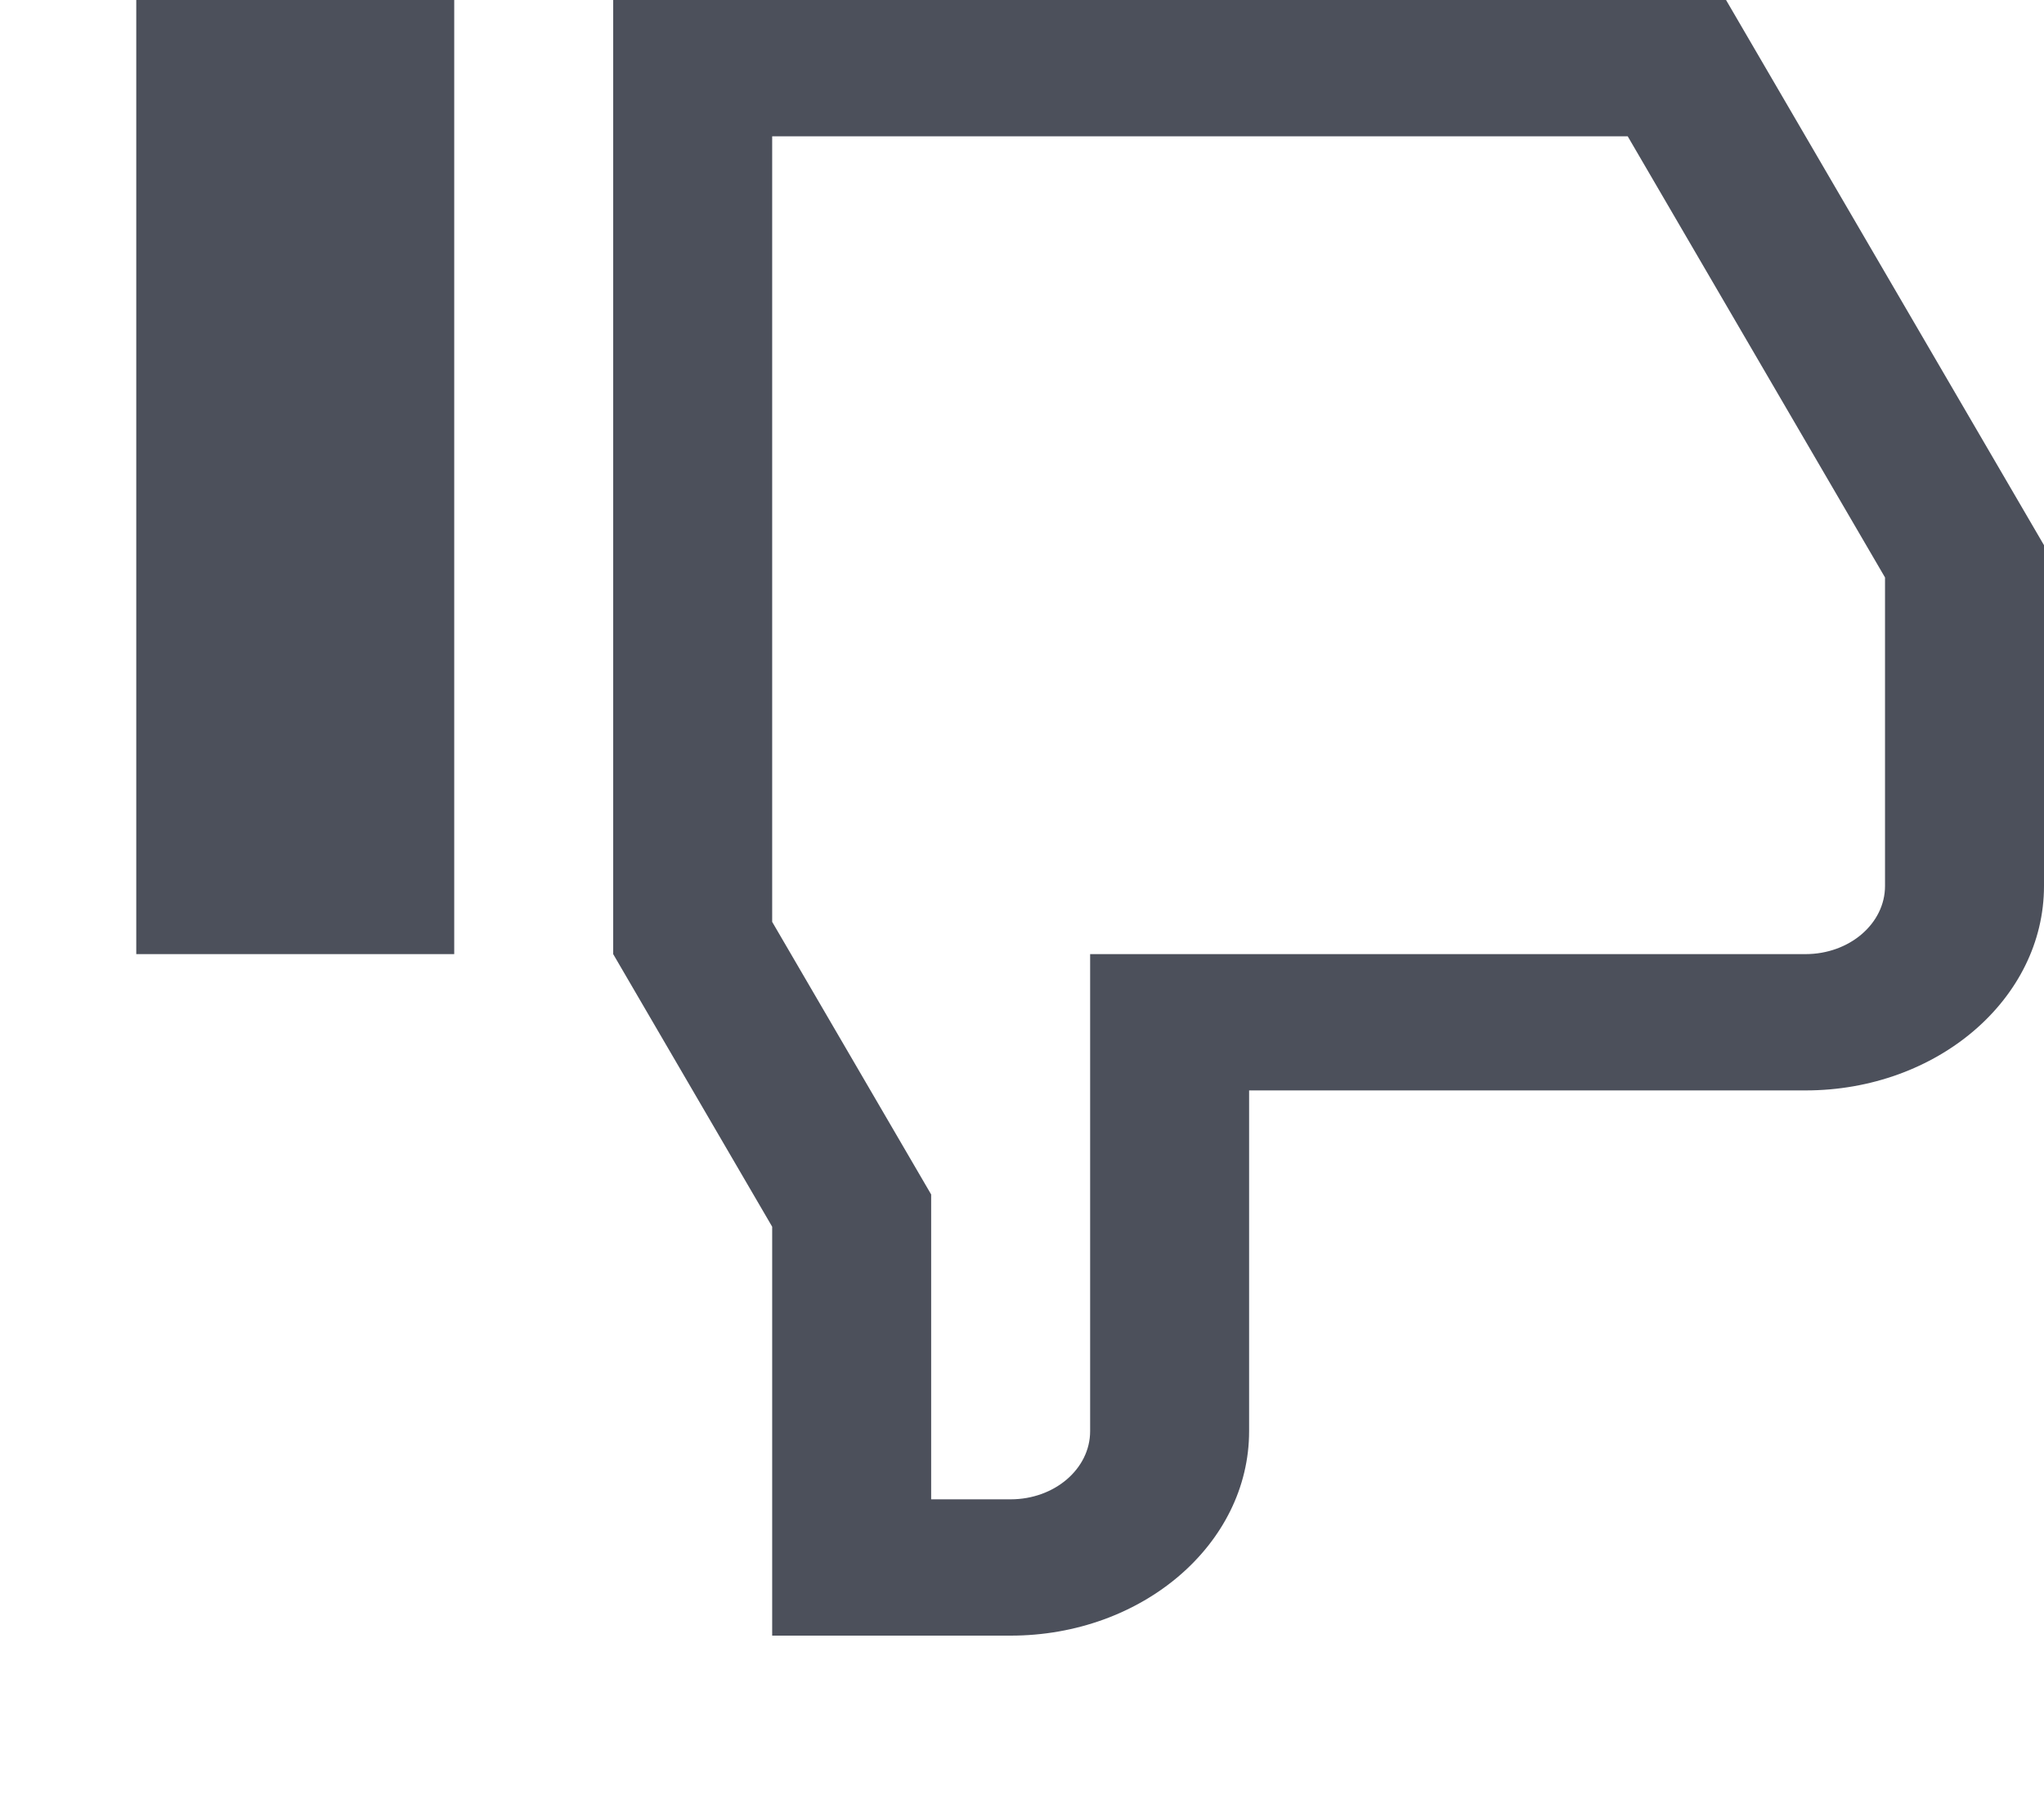
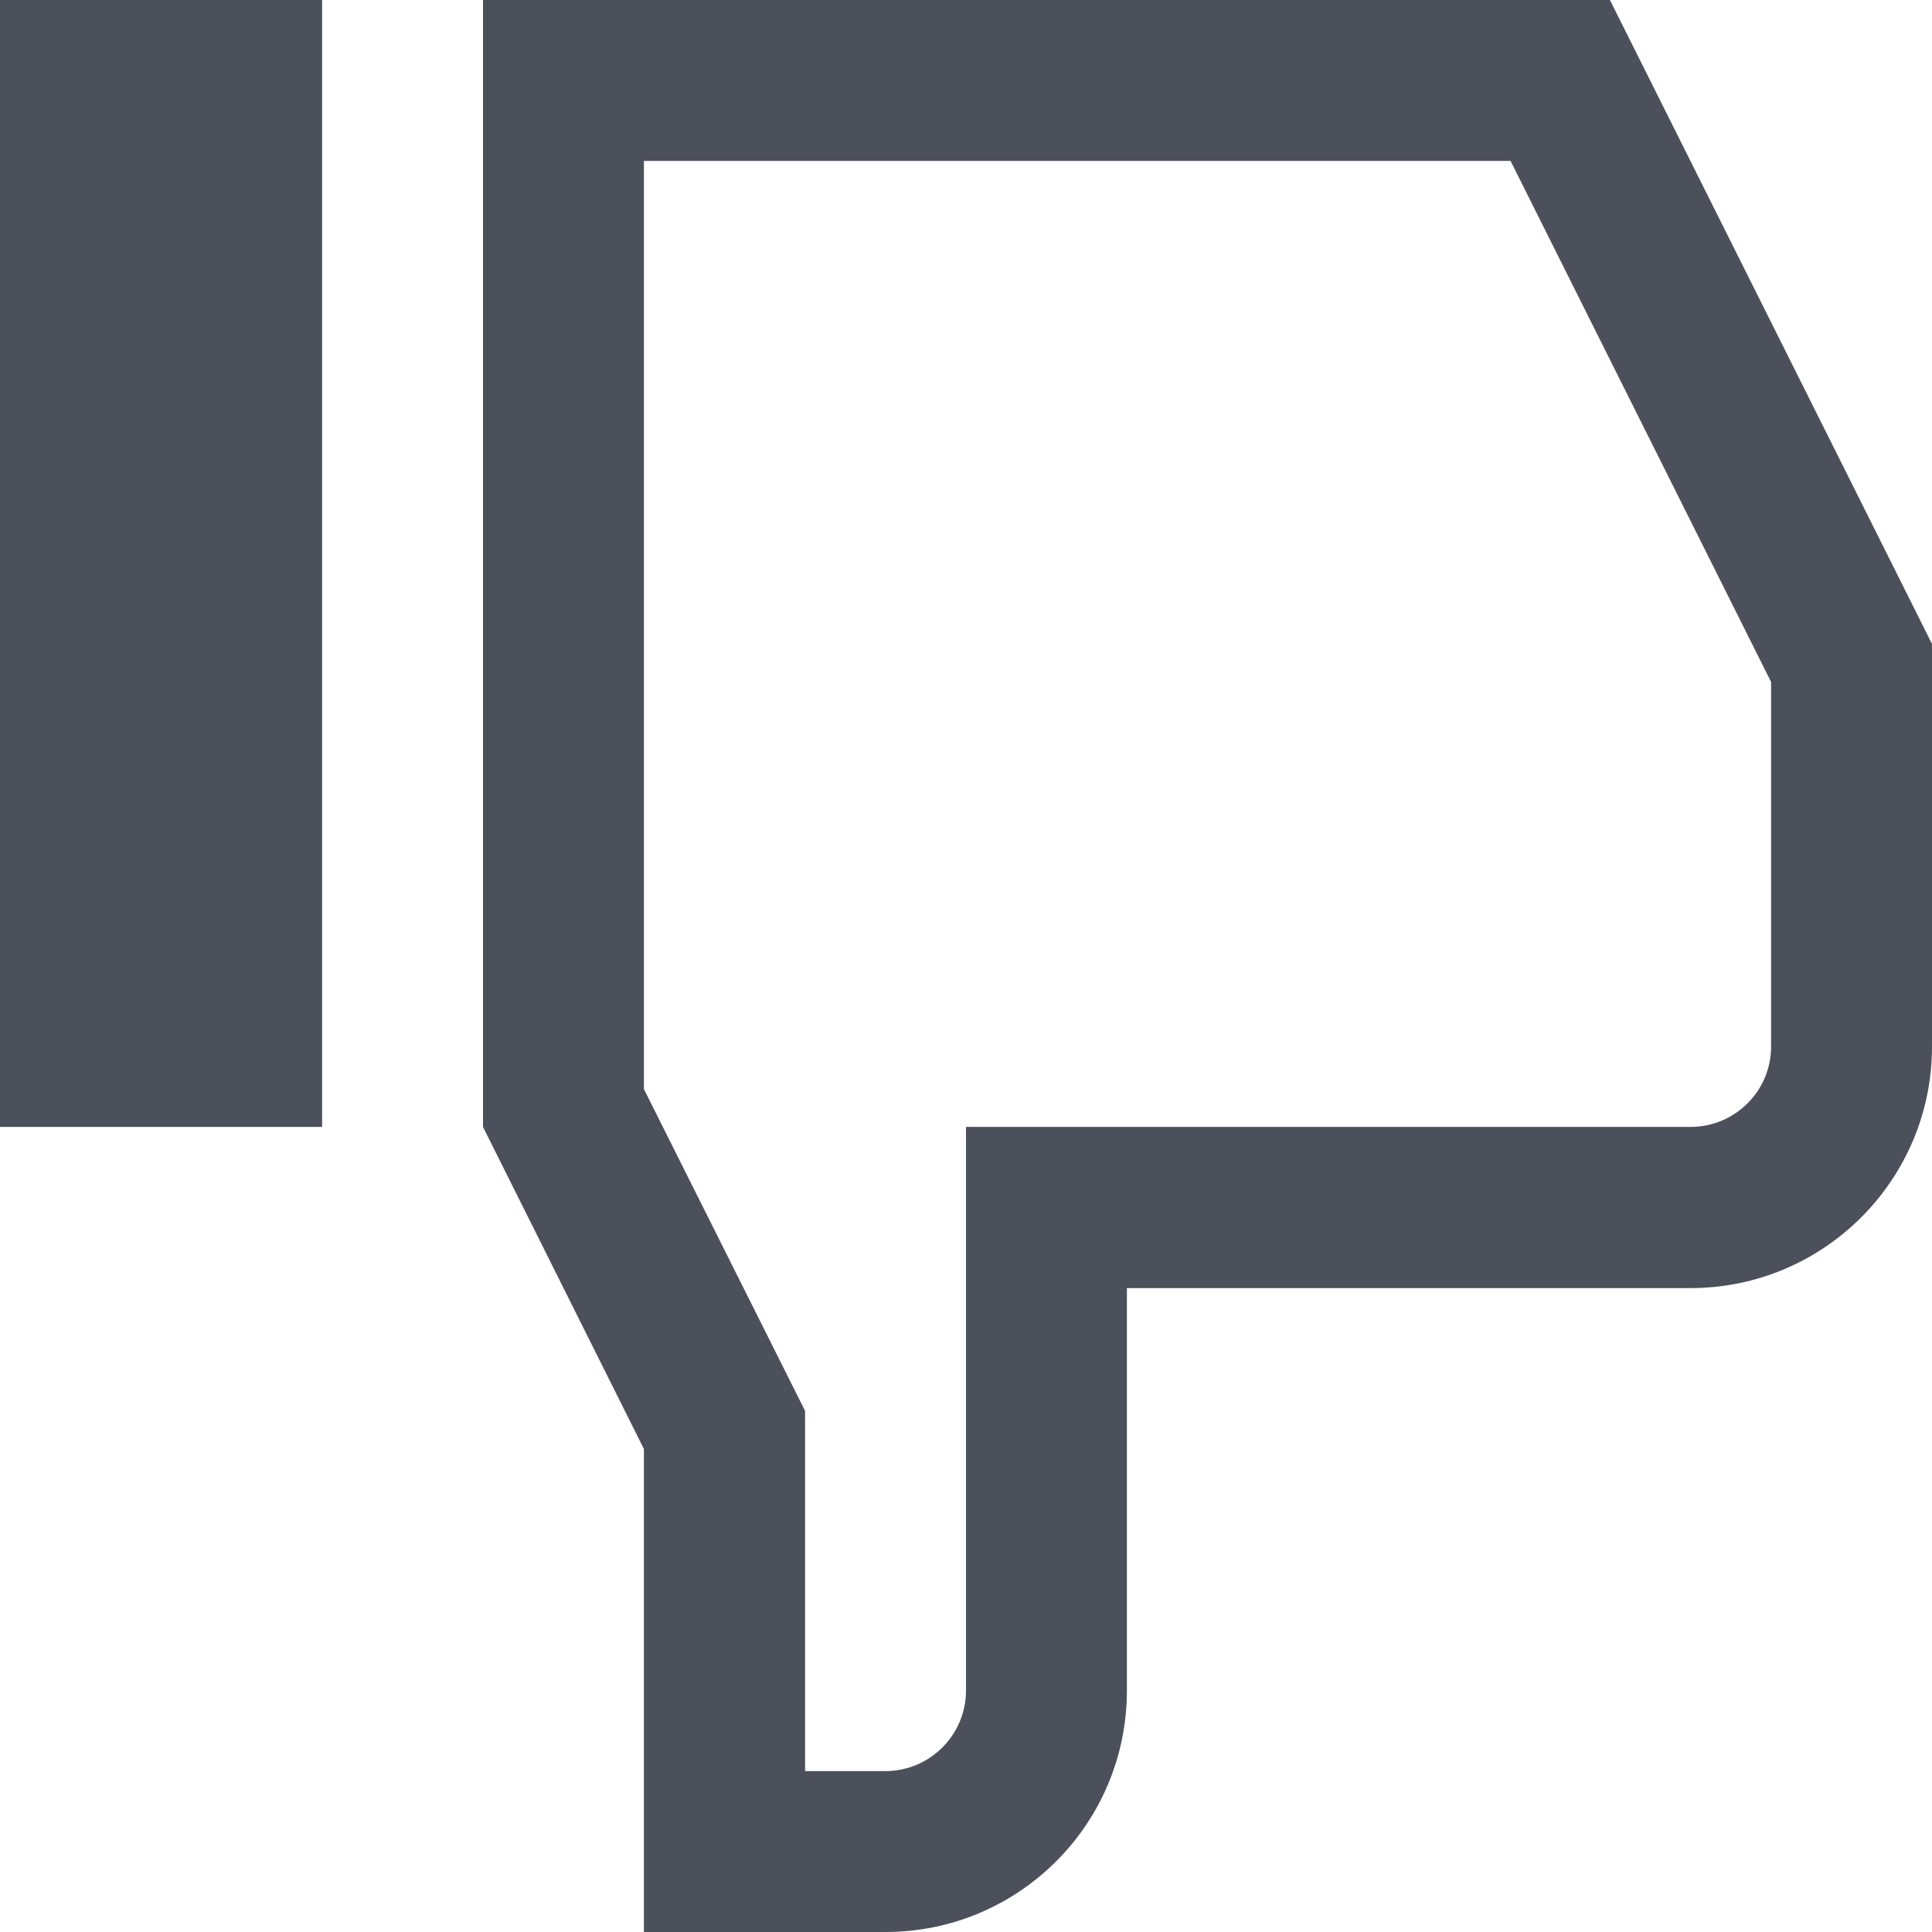
- <svg xmlns="http://www.w3.org/2000/svg" width="9" height="8" viewBox="0 0 9 8" fill="none">
-   <path d="M2 0V4.2H0.6V0H2Z" fill="#4C505B" />
-   <path fill-rule="evenodd" clip-rule="evenodd" d="M4.1 5.258L3.4 4.058V0.6H7.167L8.3 2.542V3.9C8.3 4.066 8.143 4.2 7.95 4.2H4.8V6.3C4.8 6.466 4.643 6.6 4.45 6.6H4.1V5.258ZM3.4 7.2H4.45C5.03 7.2 5.5 6.797 5.5 6.3V4.8H7.95C8.53 4.8 9 4.397 9 3.9V2.4L7.6 0H2.7V4.2L3.4 5.4V7.2Z" fill="#4C505B" />
+ <svg xmlns="http://www.w3.org/2000/svg" width="7" height="7" viewBox="0 0 7 7" fill="none">
+   <path d="M1.167 0V4.083H2.38419e-07V0H1.167Z" fill="#4C505B" />
+   <path fill-rule="evenodd" clip-rule="evenodd" d="M2.917 5.112L2.333 3.946V0.583H5.473L6.417 2.471V3.792C6.417 3.953 6.286 4.083 6.125 4.083H3.5V6.125C3.5 6.286 3.369 6.417 3.208 6.417H2.917V5.112ZM2.333 7H3.208C3.692 7 4.083 6.608 4.083 6.125V4.667H6.125C6.608 4.667 7 4.275 7 3.792V2.333L5.833 0H1.75V4.083L2.333 5.25V7Z" fill="#4C505B" />
</svg>
